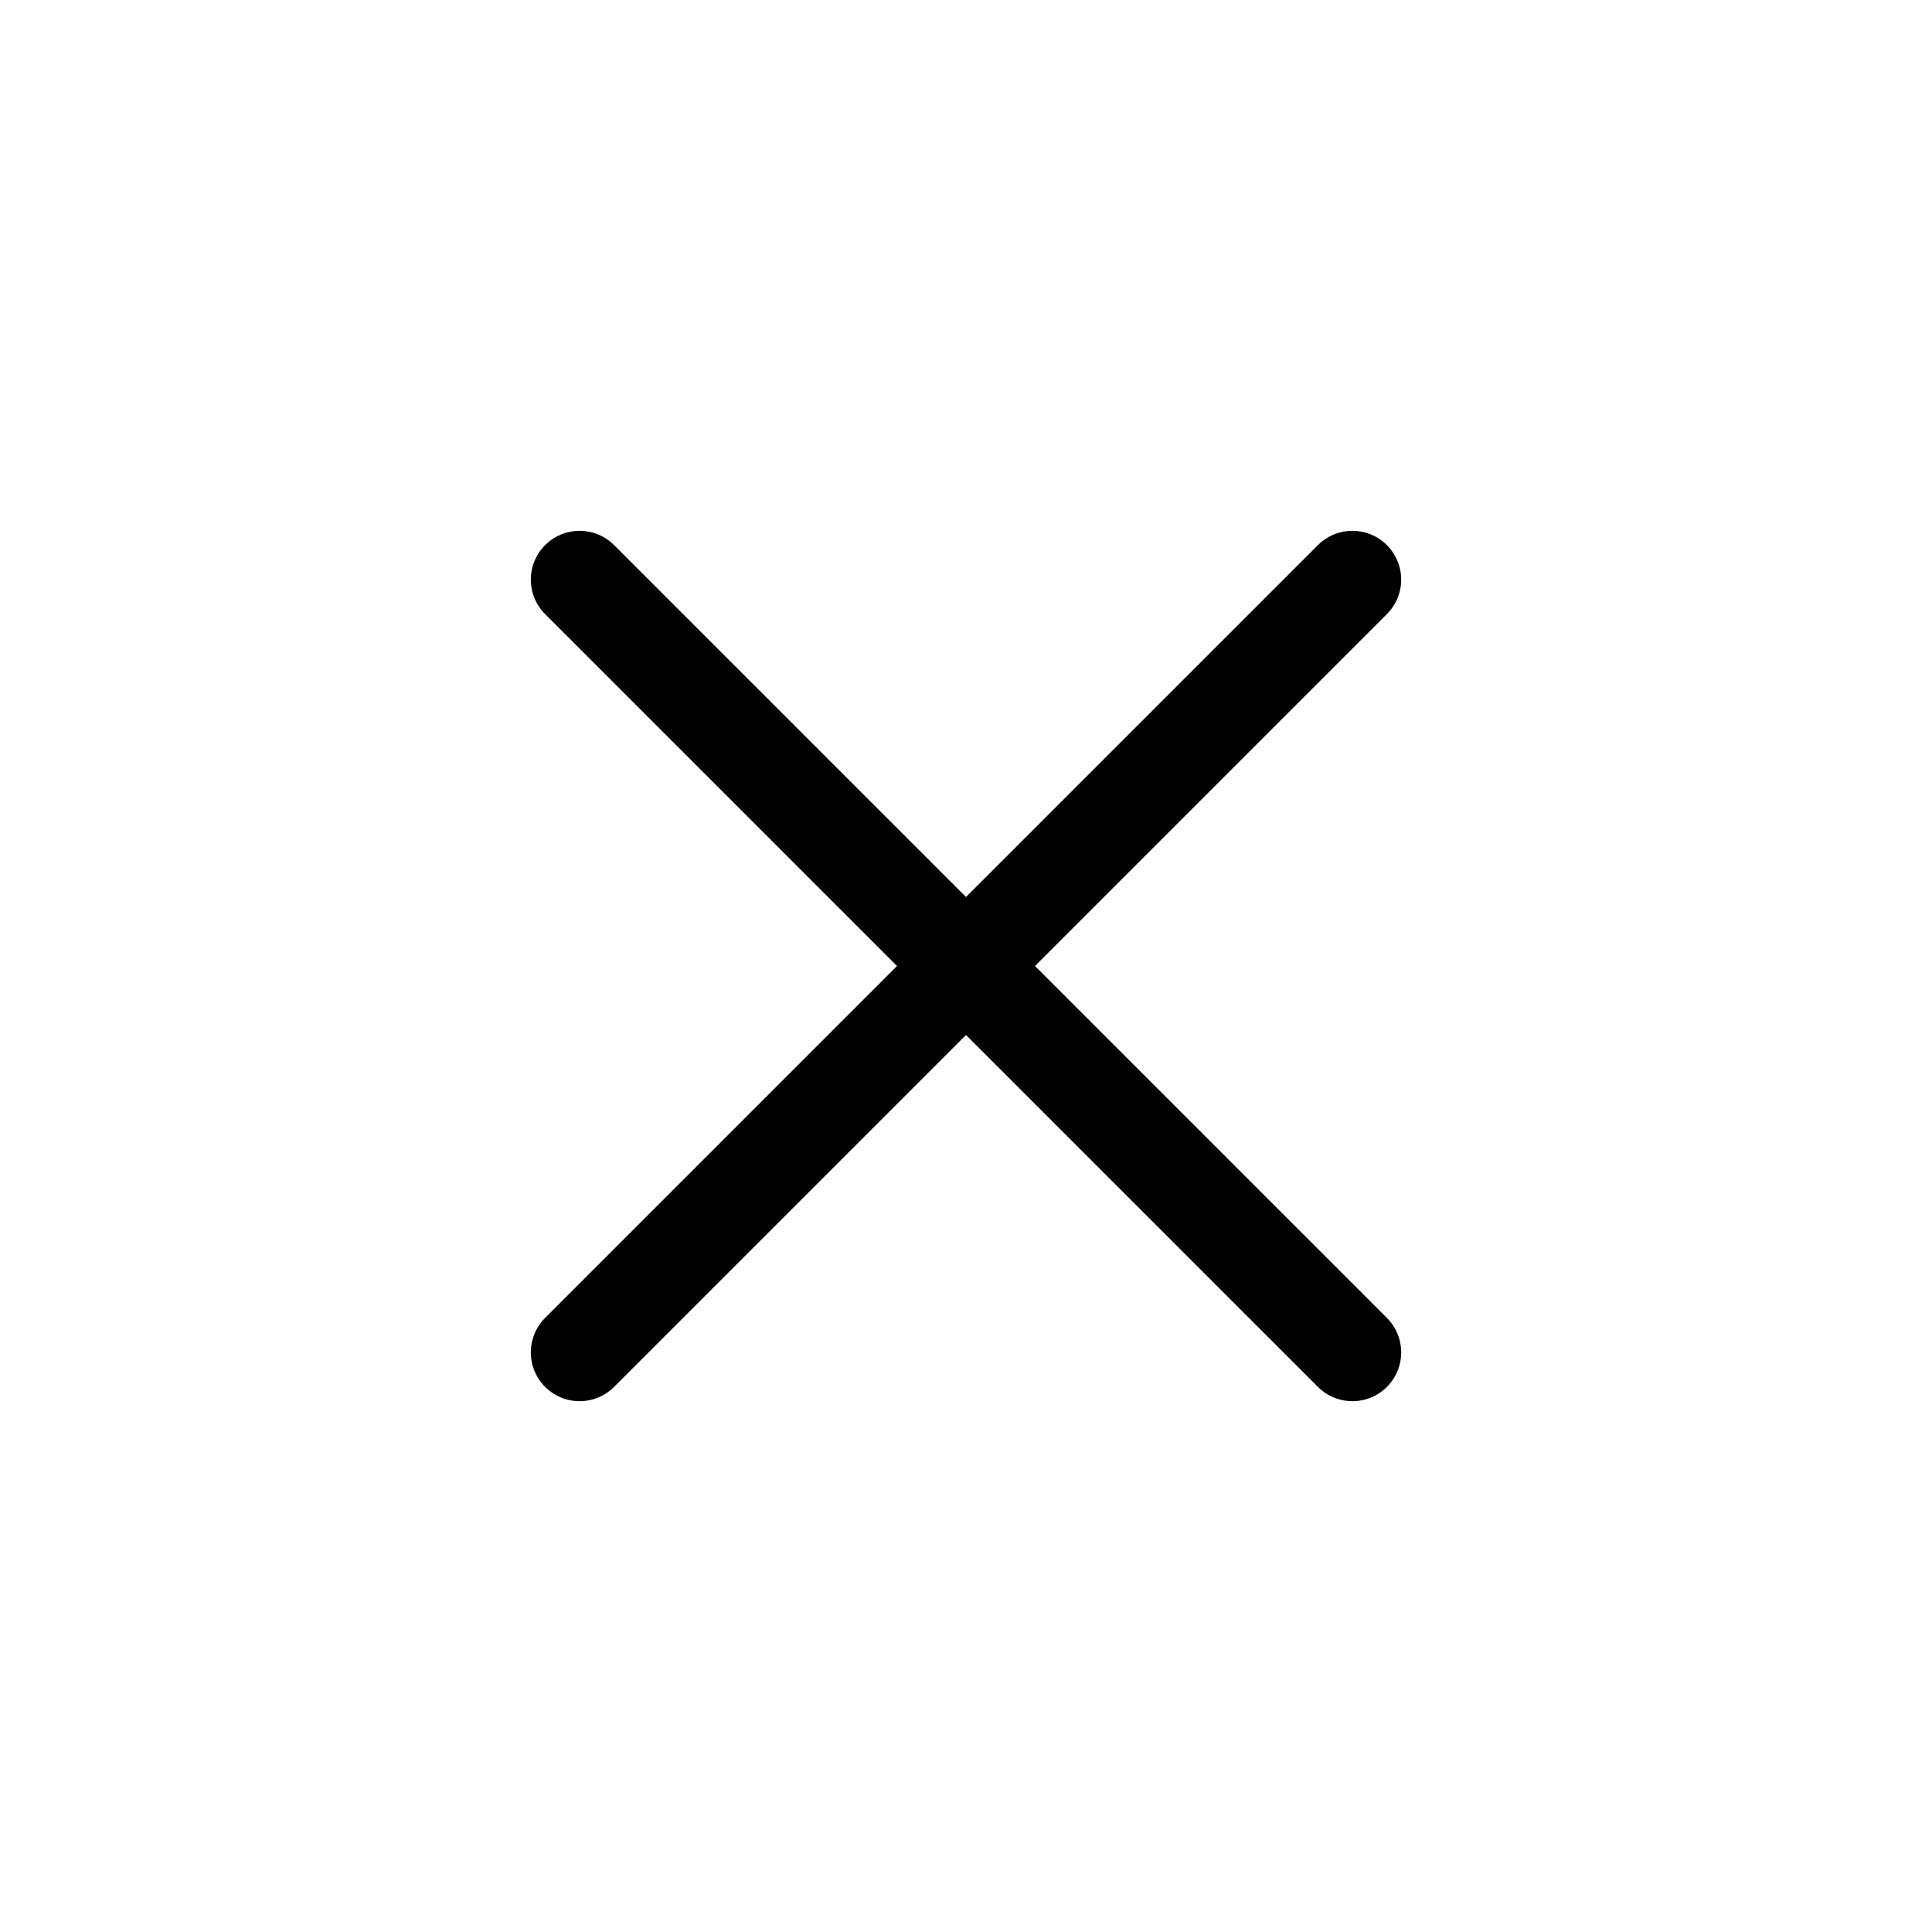
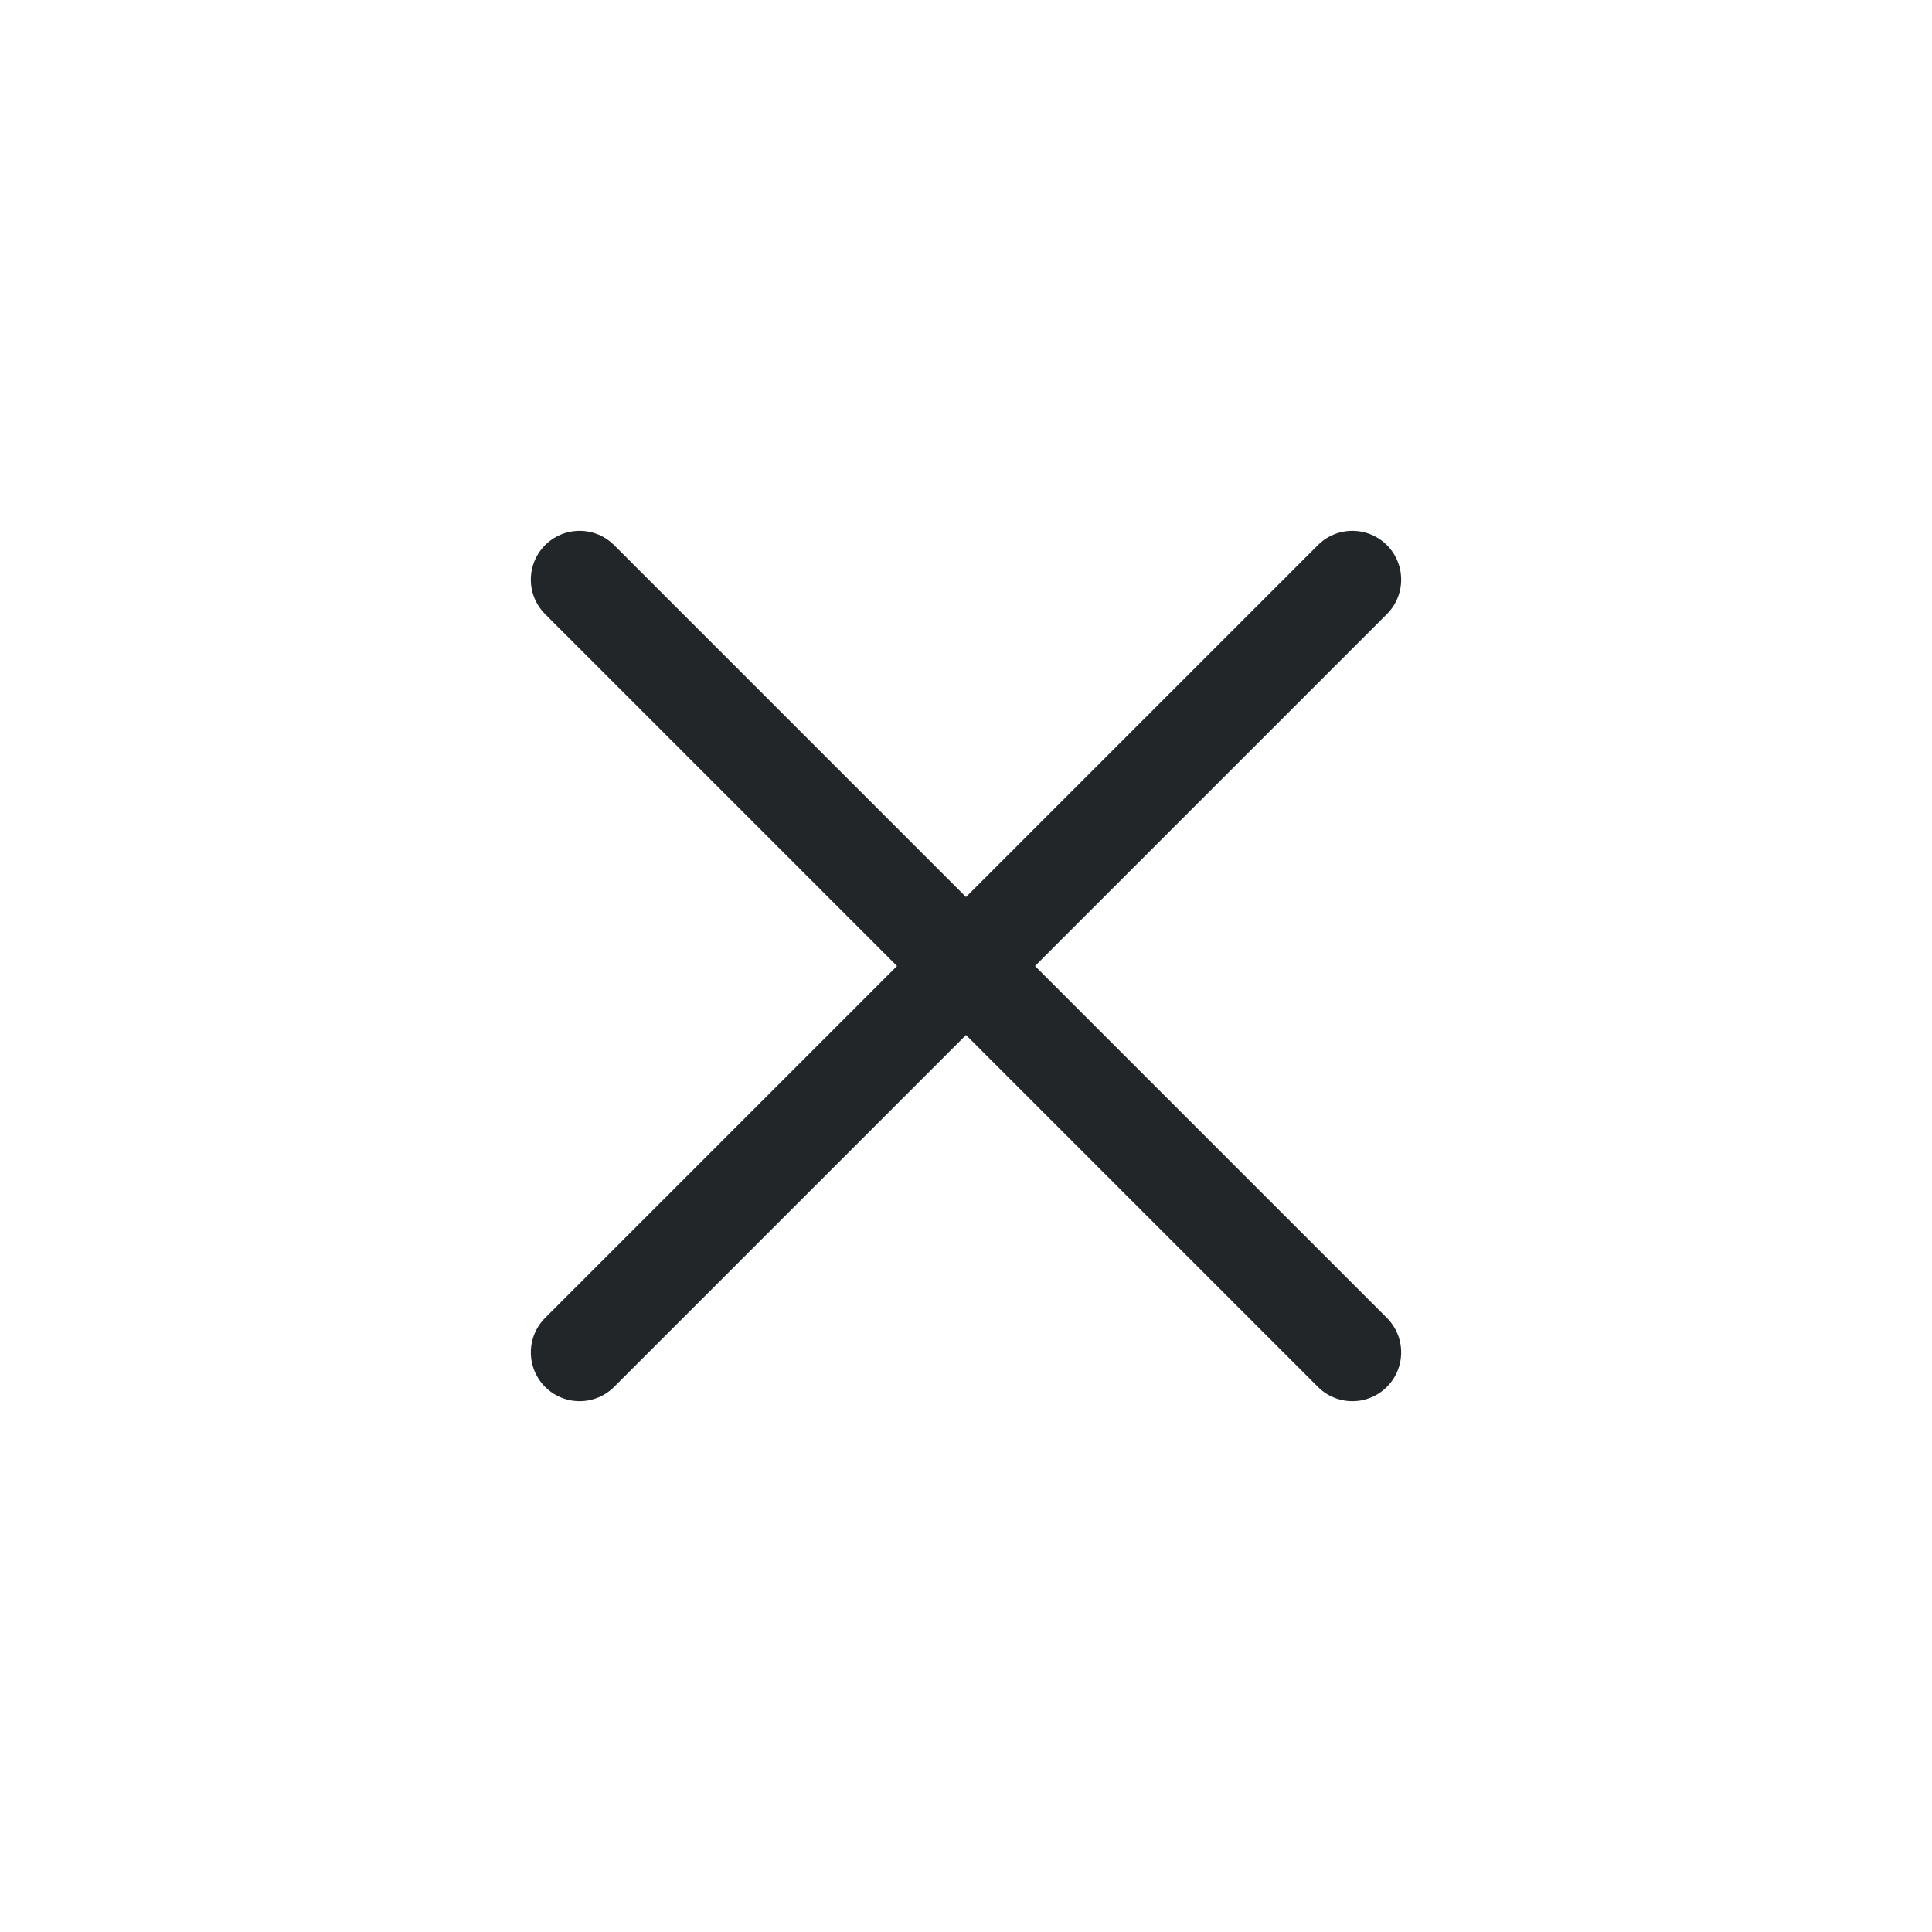
<svg xmlns="http://www.w3.org/2000/svg" viewBox="0 0 50 50" version="1.2" baseProfile="tiny">
  <defs>
</defs>
  <g fill="none" stroke="black" stroke-width="1" fill-rule="evenodd" stroke-linecap="square" stroke-linejoin="bevel">
-     <g fill="none" stroke="#000000" stroke-opacity="1" stroke-width="1.01" stroke-linecap="round" stroke-linejoin="miter" stroke-miterlimit="2" transform="matrix(2.5,0,0,2.5,2.5,2.5)" font-family="Noto Sans" font-size="10" font-weight="400" font-style="normal">
+     <g fill="none" stroke="#232629" stroke-opacity="1" stroke-width="1.01" stroke-linecap="round" stroke-linejoin="miter" stroke-miterlimit="2" transform="matrix(2.5,0,0,2.5,2.5,2.5)" font-family="Noto Sans" font-size="10" font-weight="400" font-style="normal">
      <polyline fill="none" vector-effect="none" points="5,5 13,13 " />
      <polyline fill="none" vector-effect="none" points="13,5 5,13 " />
    </g>
    <g fill="none" stroke="#000000" stroke-opacity="1" stroke-width="1" stroke-linecap="square" stroke-linejoin="bevel" transform="matrix(1,0,0,1,0,0)" font-family="Noto Sans" font-size="10" font-weight="400" font-style="normal">
</g>
  </g>
</svg>
